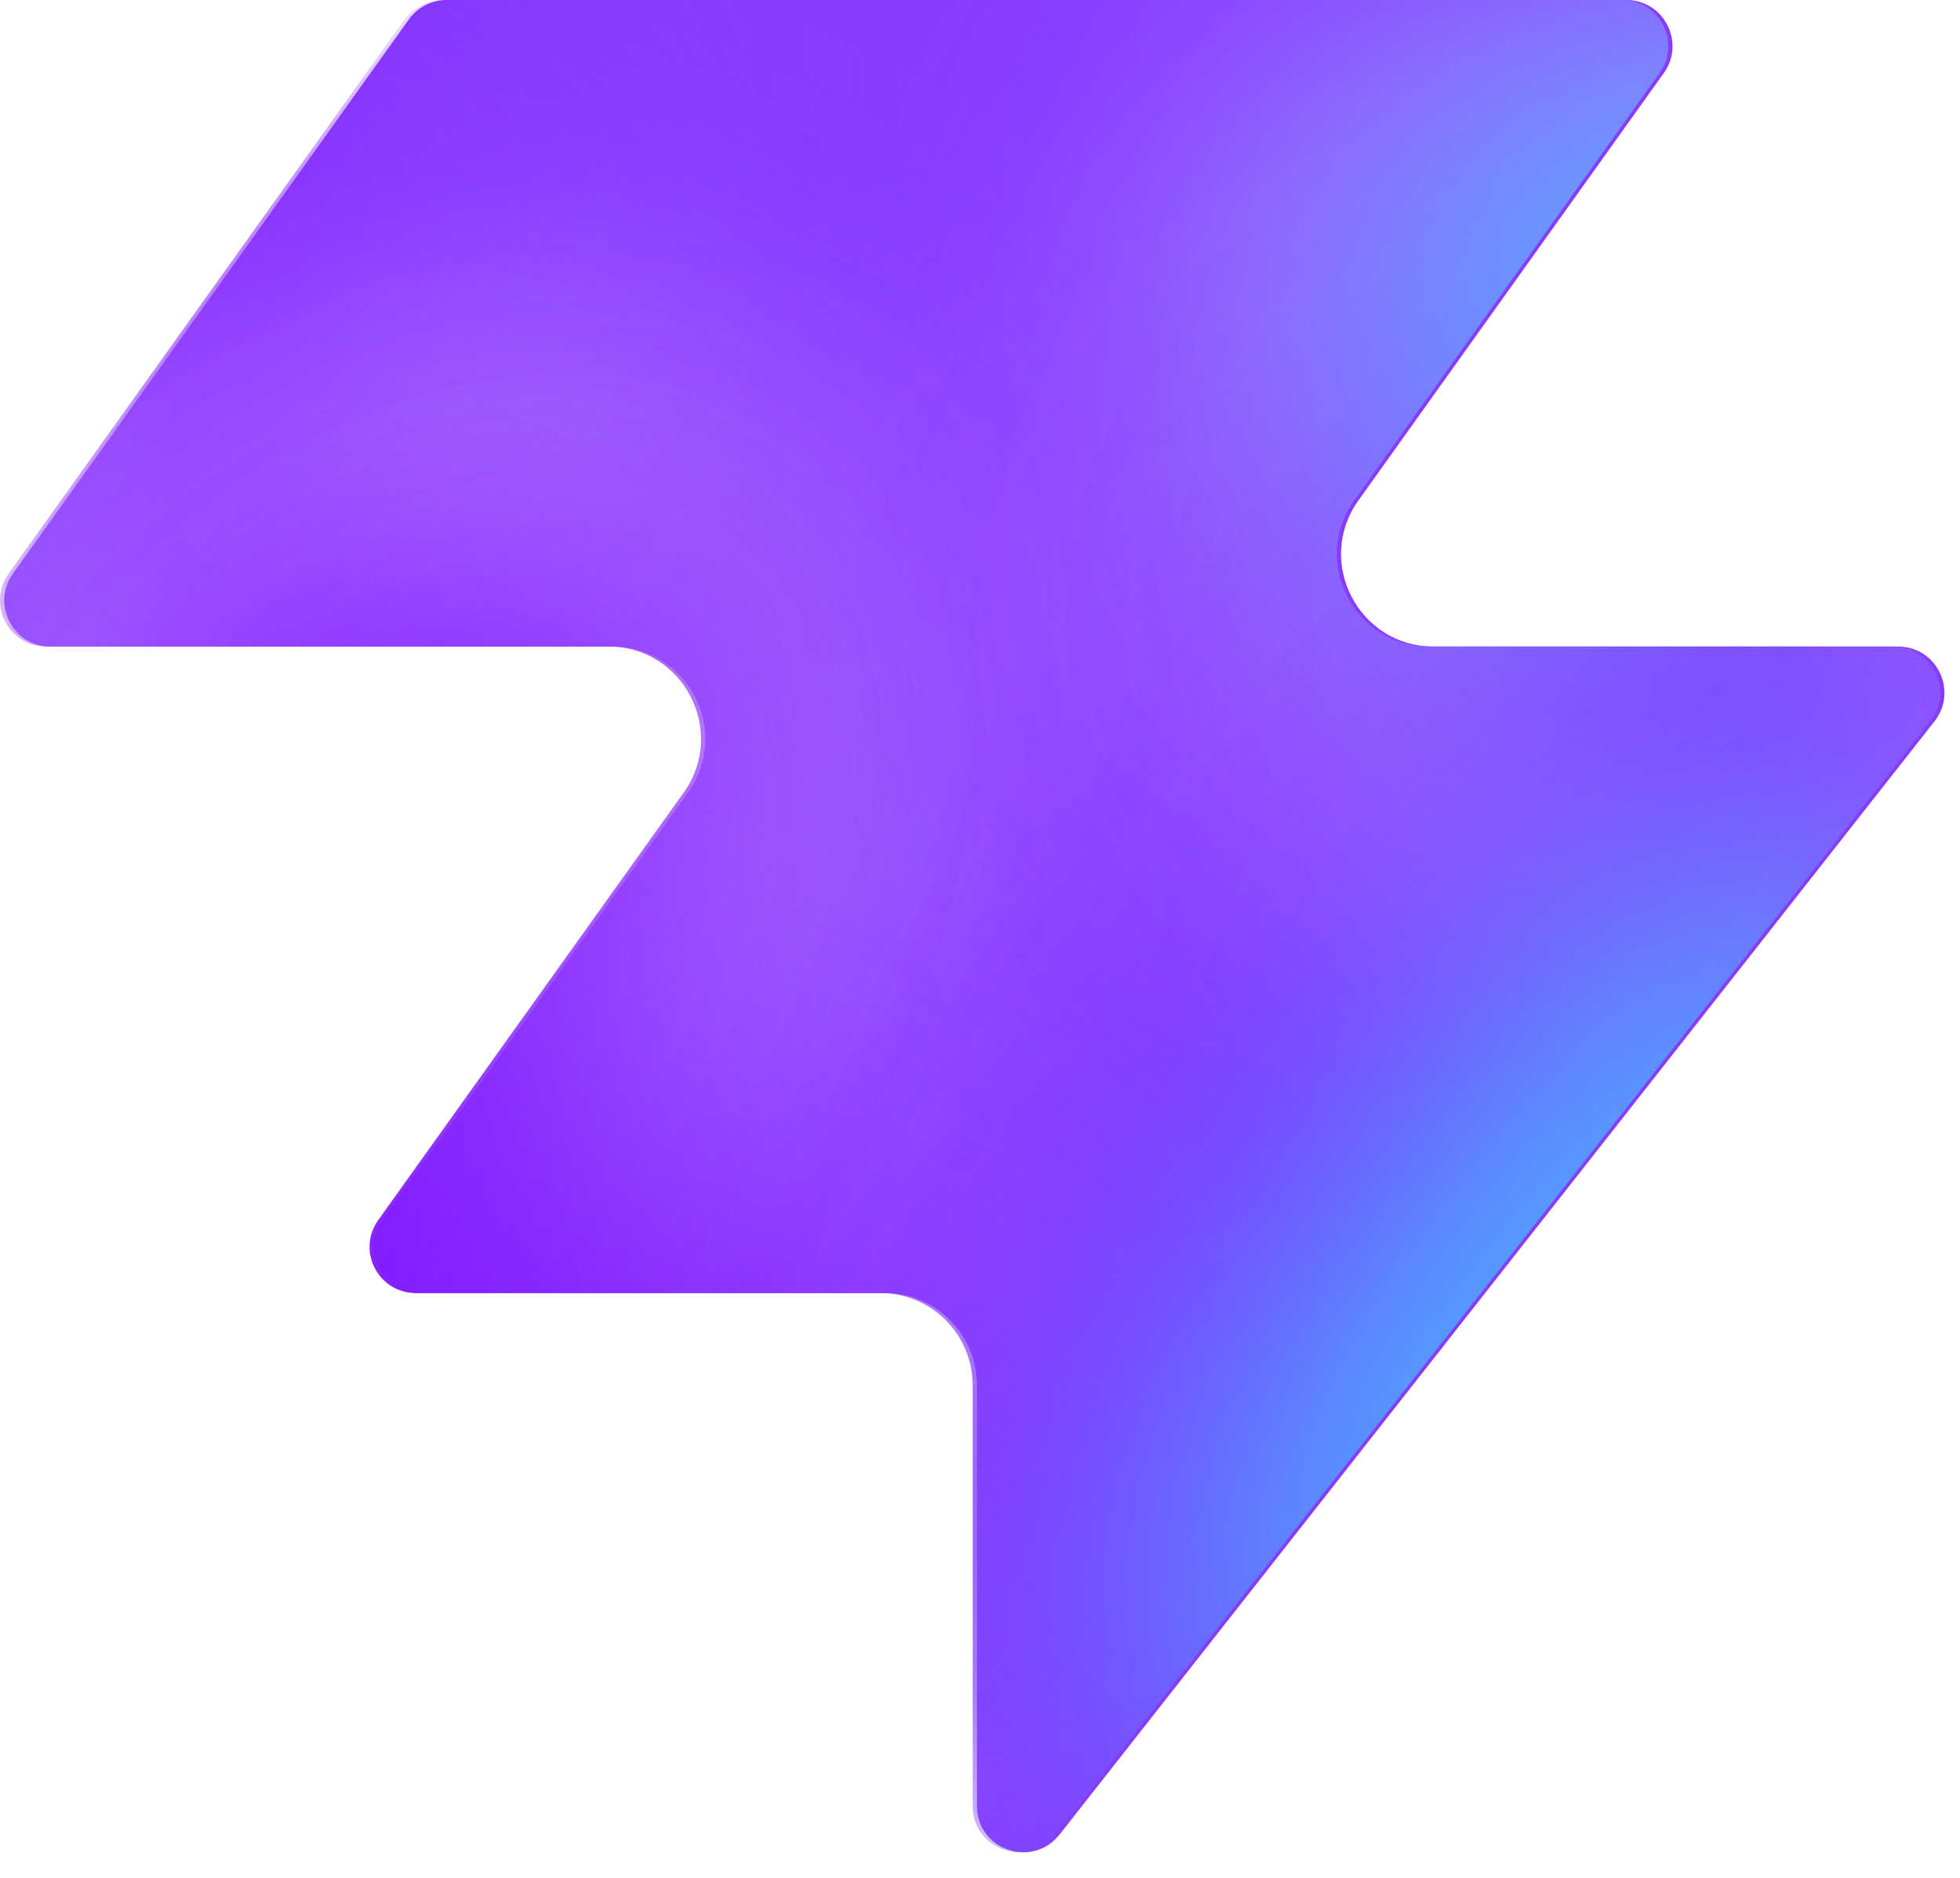
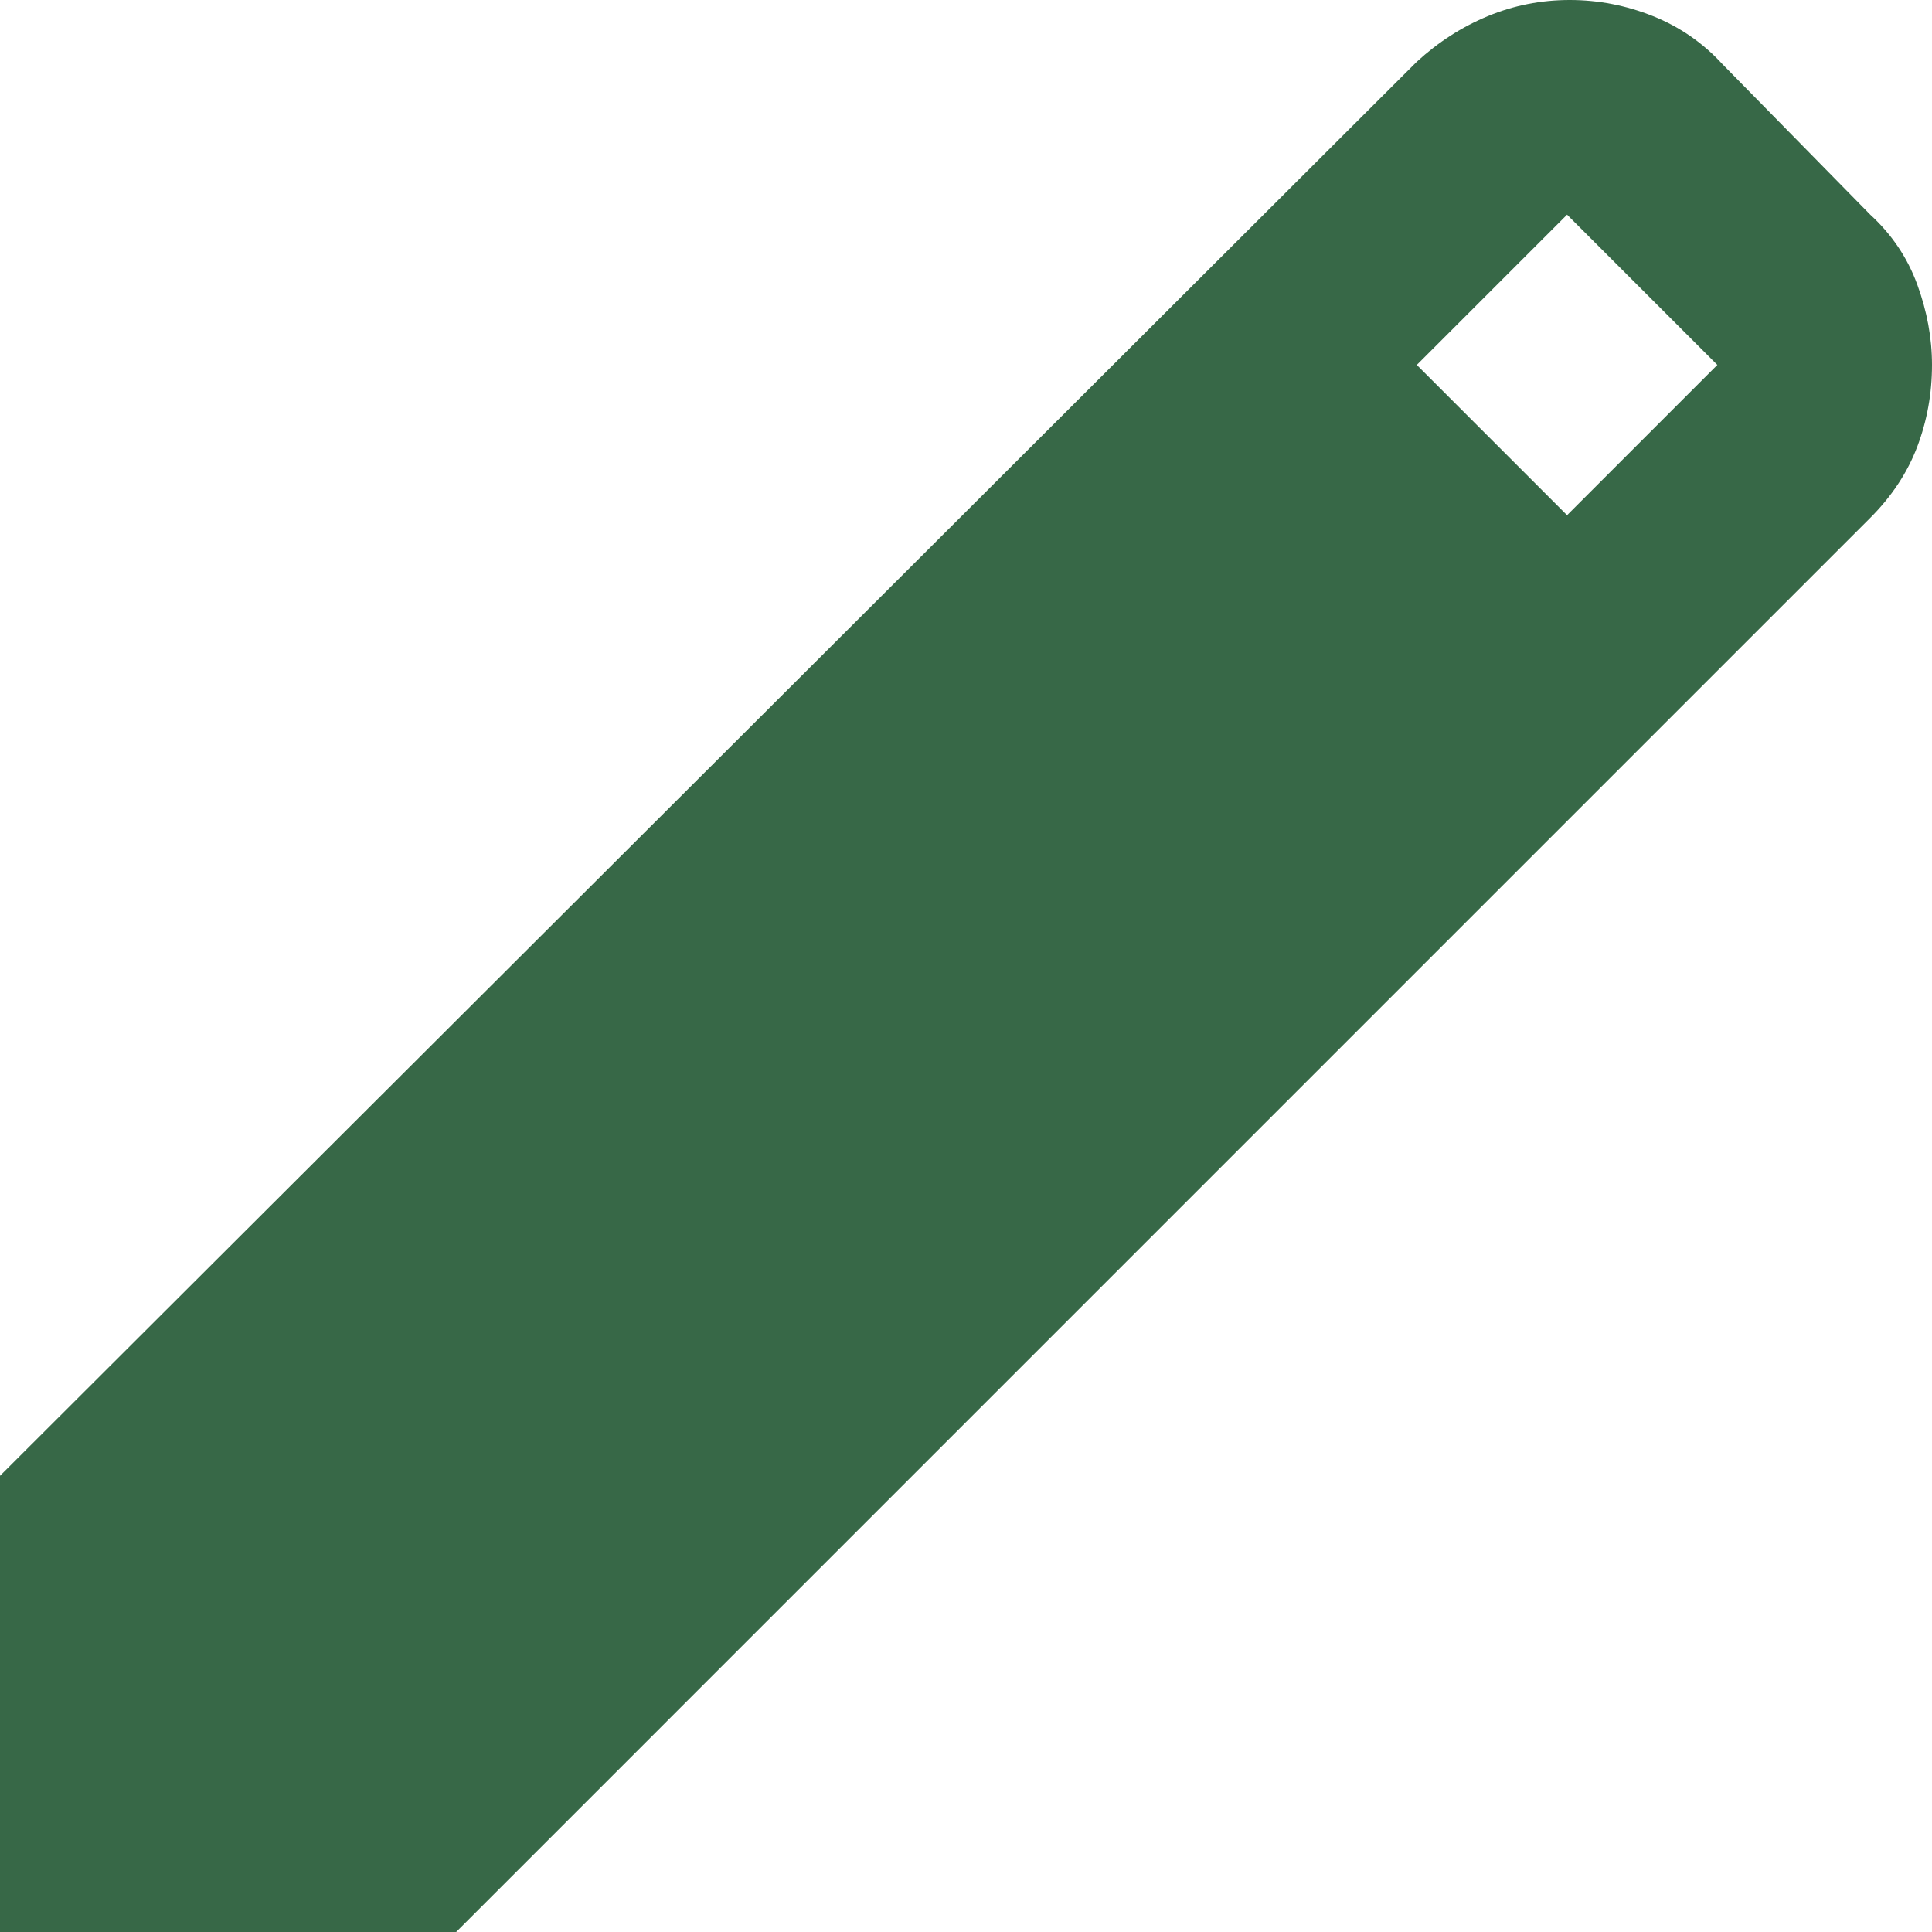
- <svg xmlns="http://www.w3.org/2000/svg" width="48" height="46" fill="none" viewBox="0 0 48 46">
-   <path fill="#863bff" d="M25.946 44.938c-.664.845-2.021.375-2.021-.698V33.937a2.26 2.26 0 0 0-2.262-2.262H10.287c-.92 0-1.456-1.04-.92-1.788l7.48-10.471c1.07-1.497 0-3.578-1.842-3.578H1.237c-.92 0-1.456-1.04-.92-1.788L10.013.474c.214-.297.556-.474.92-.474h28.894c.92 0 1.456 1.04.92 1.788l-7.48 10.471c-1.07 1.498 0 3.579 1.842 3.579h11.377c.943 0 1.473 1.088.89 1.83L25.947 44.94z" style="fill:#863bff;fill:color(display-p3 .525 .23 1);fill-opacity:1" />
-   <mask id="a" width="48" height="46" x="0" y="0" maskUnits="userSpaceOnUse" style="mask-type:alpha">
-     <path fill="#000" d="M25.842 44.938c-.664.844-2.021.375-2.021-.698V33.937a2.26 2.26 0 0 0-2.262-2.262H10.183c-.92 0-1.456-1.04-.92-1.788l7.48-10.471c1.07-1.498 0-3.579-1.842-3.579H1.133c-.92 0-1.456-1.04-.92-1.787L9.91.473c.214-.297.556-.474.92-.474h28.894c.92 0 1.456 1.04.92 1.788l-7.48 10.471c-1.07 1.498 0 3.578 1.842 3.578h11.377c.943 0 1.473 1.088.89 1.832L25.843 44.94z" style="fill:#000;fill-opacity:1" />
-   </mask>
-   <g mask="url(#a)">
-     <g filter="url(#b)">
-       <ellipse cx="5.508" cy="14.704" fill="#ede6ff" rx="5.508" ry="14.704" style="fill:#ede6ff;fill:color(display-p3 .927 .903 1);fill-opacity:1" transform="matrix(.00324 1 1 -.00324 -4.47 31.516)" />
-     </g>
-     <g filter="url(#c)">
-       <ellipse cx="10.399" cy="29.851" fill="#ede6ff" rx="10.399" ry="29.851" style="fill:#ede6ff;fill:color(display-p3 .927 .903 1);fill-opacity:1" transform="matrix(.00324 1 1 -.00324 -39.328 7.883)" />
-     </g>
-     <g filter="url(#d)">
-       <ellipse cx="5.508" cy="30.487" fill="#7e14ff" rx="5.508" ry="30.487" style="fill:#7e14ff;fill:color(display-p3 .492 .077 1);fill-opacity:1" transform="rotate(89.814 -25.913 -14.639)scale(1 -1)" />
-     </g>
-     <g filter="url(#e)">
-       <ellipse cx="5.508" cy="30.599" fill="#7e14ff" rx="5.508" ry="30.599" style="fill:#7e14ff;fill:color(display-p3 .492 .077 1);fill-opacity:1" transform="rotate(89.814 -32.644 -3.334)scale(1 -1)" />
-     </g>
-     <g filter="url(#f)">
-       <ellipse cx="5.508" cy="30.599" fill="#7e14ff" rx="5.508" ry="30.599" style="fill:#7e14ff;fill:color(display-p3 .492 .077 1);fill-opacity:1" transform="matrix(.00324 1 1 -.00324 -34.34 30.47)" />
-     </g>
-     <g filter="url(#g)">
-       <ellipse cx="14.072" cy="22.078" fill="#ede6ff" rx="14.072" ry="22.078" style="fill:#ede6ff;fill:color(display-p3 .927 .903 1);fill-opacity:1" transform="rotate(93.35 24.506 48.493)scale(-1 1)" />
-     </g>
-     <g filter="url(#h)">
-       <ellipse cx="3.47" cy="21.501" fill="#7e14ff" rx="3.47" ry="21.501" style="fill:#7e14ff;fill:color(display-p3 .492 .077 1);fill-opacity:1" transform="rotate(89.009 28.708 47.59)scale(-1 1)" />
-     </g>
-     <g filter="url(#i)">
-       <ellipse cx="3.47" cy="21.501" fill="#7e14ff" rx="3.47" ry="21.501" style="fill:#7e14ff;fill:color(display-p3 .492 .077 1);fill-opacity:1" transform="rotate(89.009 28.708 47.59)scale(-1 1)" />
-     </g>
-     <g filter="url(#j)">
-       <ellipse cx=".387" cy="8.972" fill="#7e14ff" rx="4.407" ry="29.108" style="fill:#7e14ff;fill:color(display-p3 .492 .077 1);fill-opacity:1" transform="rotate(39.51 .387 8.972)" />
-     </g>
-     <g filter="url(#k)">
-       <ellipse cx="47.523" cy="-6.092" fill="#7e14ff" rx="4.407" ry="29.108" style="fill:#7e14ff;fill:color(display-p3 .492 .077 1);fill-opacity:1" transform="rotate(37.892 47.523 -6.092)" />
-     </g>
-     <g filter="url(#l)">
-       <ellipse cx="41.412" cy="6.333" fill="#47bfff" rx="5.971" ry="9.665" style="fill:#47bfff;fill:color(display-p3 .28 .748 1);fill-opacity:1" transform="rotate(37.892 41.412 6.333)" />
-     </g>
-     <g filter="url(#m)">
-       <ellipse cx="-1.879" cy="38.332" fill="#7e14ff" rx="4.407" ry="29.108" style="fill:#7e14ff;fill:color(display-p3 .492 .077 1);fill-opacity:1" transform="rotate(37.892 -1.88 38.332)" />
-     </g>
-     <g filter="url(#n)">
-       <ellipse cx="-1.879" cy="38.332" fill="#7e14ff" rx="4.407" ry="29.108" style="fill:#7e14ff;fill:color(display-p3 .492 .077 1);fill-opacity:1" transform="rotate(37.892 -1.88 38.332)" />
-     </g>
-     <g filter="url(#o)">
-       <ellipse cx="35.651" cy="29.907" fill="#7e14ff" rx="4.407" ry="29.108" style="fill:#7e14ff;fill:color(display-p3 .492 .077 1);fill-opacity:1" transform="rotate(37.892 35.651 29.907)" />
-     </g>
-     <g filter="url(#p)">
-       <ellipse cx="38.418" cy="32.4" fill="#47bfff" rx="5.971" ry="15.297" style="fill:#47bfff;fill:color(display-p3 .28 .748 1);fill-opacity:1" transform="rotate(37.892 38.418 32.4)" />
-     </g>
-   </g>
-   <defs>
-     <filter id="b" width="60.045" height="41.654" x="-19.77" y="16.149" color-interpolation-filters="sRGB" filterUnits="userSpaceOnUse">
-       <feFlood flood-opacity="0" result="BackgroundImageFix" />
-       <feBlend in="SourceGraphic" in2="BackgroundImageFix" result="shape" />
-       <feGaussianBlur result="effect1_foregroundBlur_2002_17158" stdDeviation="7.659" />
-     </filter>
-     <filter id="c" width="90.34" height="51.437" x="-54.613" y="-7.533" color-interpolation-filters="sRGB" filterUnits="userSpaceOnUse">
-       <feFlood flood-opacity="0" result="BackgroundImageFix" />
-       <feBlend in="SourceGraphic" in2="BackgroundImageFix" result="shape" />
-       <feGaussianBlur result="effect1_foregroundBlur_2002_17158" stdDeviation="7.659" />
-     </filter>
-     <filter id="d" width="79.355" height="29.4" x="-49.64" y="2.03" color-interpolation-filters="sRGB" filterUnits="userSpaceOnUse">
-       <feFlood flood-opacity="0" result="BackgroundImageFix" />
-       <feBlend in="SourceGraphic" in2="BackgroundImageFix" result="shape" />
-       <feGaussianBlur result="effect1_foregroundBlur_2002_17158" stdDeviation="4.596" />
-     </filter>
-     <filter id="e" width="79.579" height="29.4" x="-45.045" y="20.029" color-interpolation-filters="sRGB" filterUnits="userSpaceOnUse">
-       <feFlood flood-opacity="0" result="BackgroundImageFix" />
-       <feBlend in="SourceGraphic" in2="BackgroundImageFix" result="shape" />
-       <feGaussianBlur result="effect1_foregroundBlur_2002_17158" stdDeviation="4.596" />
-     </filter>
-     <filter id="f" width="79.579" height="29.4" x="-43.513" y="21.178" color-interpolation-filters="sRGB" filterUnits="userSpaceOnUse">
-       <feFlood flood-opacity="0" result="BackgroundImageFix" />
-       <feBlend in="SourceGraphic" in2="BackgroundImageFix" result="shape" />
-       <feGaussianBlur result="effect1_foregroundBlur_2002_17158" stdDeviation="4.596" />
-     </filter>
-     <filter id="g" width="74.749" height="58.852" x="15.756" y="-17.901" color-interpolation-filters="sRGB" filterUnits="userSpaceOnUse">
-       <feFlood flood-opacity="0" result="BackgroundImageFix" />
-       <feBlend in="SourceGraphic" in2="BackgroundImageFix" result="shape" />
-       <feGaussianBlur result="effect1_foregroundBlur_2002_17158" stdDeviation="7.659" />
-     </filter>
-     <filter id="h" width="61.377" height="25.362" x="23.548" y="2.284" color-interpolation-filters="sRGB" filterUnits="userSpaceOnUse">
-       <feFlood flood-opacity="0" result="BackgroundImageFix" />
-       <feBlend in="SourceGraphic" in2="BackgroundImageFix" result="shape" />
-       <feGaussianBlur result="effect1_foregroundBlur_2002_17158" stdDeviation="4.596" />
-     </filter>
-     <filter id="i" width="61.377" height="25.362" x="23.548" y="2.284" color-interpolation-filters="sRGB" filterUnits="userSpaceOnUse">
-       <feFlood flood-opacity="0" result="BackgroundImageFix" />
-       <feBlend in="SourceGraphic" in2="BackgroundImageFix" result="shape" />
-       <feGaussianBlur result="effect1_foregroundBlur_2002_17158" stdDeviation="4.596" />
-     </filter>
-     <filter id="j" width="56.045" height="63.649" x="-27.636" y="-22.853" color-interpolation-filters="sRGB" filterUnits="userSpaceOnUse">
-       <feFlood flood-opacity="0" result="BackgroundImageFix" />
-       <feBlend in="SourceGraphic" in2="BackgroundImageFix" result="shape" />
-       <feGaussianBlur result="effect1_foregroundBlur_2002_17158" stdDeviation="4.596" />
-     </filter>
-     <filter id="k" width="54.814" height="64.646" x="20.116" y="-38.415" color-interpolation-filters="sRGB" filterUnits="userSpaceOnUse">
-       <feFlood flood-opacity="0" result="BackgroundImageFix" />
-       <feBlend in="SourceGraphic" in2="BackgroundImageFix" result="shape" />
-       <feGaussianBlur result="effect1_foregroundBlur_2002_17158" stdDeviation="4.596" />
-     </filter>
-     <filter id="l" width="33.541" height="35.313" x="24.641" y="-11.323" color-interpolation-filters="sRGB" filterUnits="userSpaceOnUse">
-       <feFlood flood-opacity="0" result="BackgroundImageFix" />
-       <feBlend in="SourceGraphic" in2="BackgroundImageFix" result="shape" />
-       <feGaussianBlur result="effect1_foregroundBlur_2002_17158" stdDeviation="4.596" />
-     </filter>
-     <filter id="m" width="54.814" height="64.646" x="-29.286" y="6.009" color-interpolation-filters="sRGB" filterUnits="userSpaceOnUse">
-       <feFlood flood-opacity="0" result="BackgroundImageFix" />
-       <feBlend in="SourceGraphic" in2="BackgroundImageFix" result="shape" />
-       <feGaussianBlur result="effect1_foregroundBlur_2002_17158" stdDeviation="4.596" />
-     </filter>
-     <filter id="n" width="54.814" height="64.646" x="-29.286" y="6.009" color-interpolation-filters="sRGB" filterUnits="userSpaceOnUse">
-       <feFlood flood-opacity="0" result="BackgroundImageFix" />
-       <feBlend in="SourceGraphic" in2="BackgroundImageFix" result="shape" />
-       <feGaussianBlur result="effect1_foregroundBlur_2002_17158" stdDeviation="4.596" />
-     </filter>
-     <filter id="o" width="54.814" height="64.646" x="8.244" y="-2.416" color-interpolation-filters="sRGB" filterUnits="userSpaceOnUse">
-       <feFlood flood-opacity="0" result="BackgroundImageFix" />
-       <feBlend in="SourceGraphic" in2="BackgroundImageFix" result="shape" />
-       <feGaussianBlur result="effect1_foregroundBlur_2002_17158" stdDeviation="4.596" />
-     </filter>
-     <filter id="p" width="39.409" height="43.623" x="18.713" y="10.588" color-interpolation-filters="sRGB" filterUnits="userSpaceOnUse">
-       <feFlood flood-opacity="0" result="BackgroundImageFix" />
-       <feBlend in="SourceGraphic" in2="BackgroundImageFix" result="shape" />
-       <feGaussianBlur result="effect1_foregroundBlur_2002_17158" stdDeviation="4.596" />
-     </filter>
-   </defs>
+ <svg xmlns="http://www.w3.org/2000/svg" width="45" height="45" viewBox="0 0 45 45" fill="none">
+   <path d="M0 45V34.375L33 1.438C33.5 0.979 34.052 0.625 34.656 0.375C35.26 0.125 35.896 0 36.562 0C37.229 0 37.875 0.125 38.5 0.375C39.125 0.625 39.667 1 40.125 1.5L43.562 5C44.062 5.458 44.427 6 44.656 6.625C44.885 7.25 45 7.875 45 8.5C45 9.167 44.885 9.802 44.656 10.406C44.427 11.01 44.062 11.562 43.562 12.062L10.625 45H0ZM36.5 12L40 8.5L36.5 5L33 8.5L36.5 12Z" fill="#376847" />
</svg>
